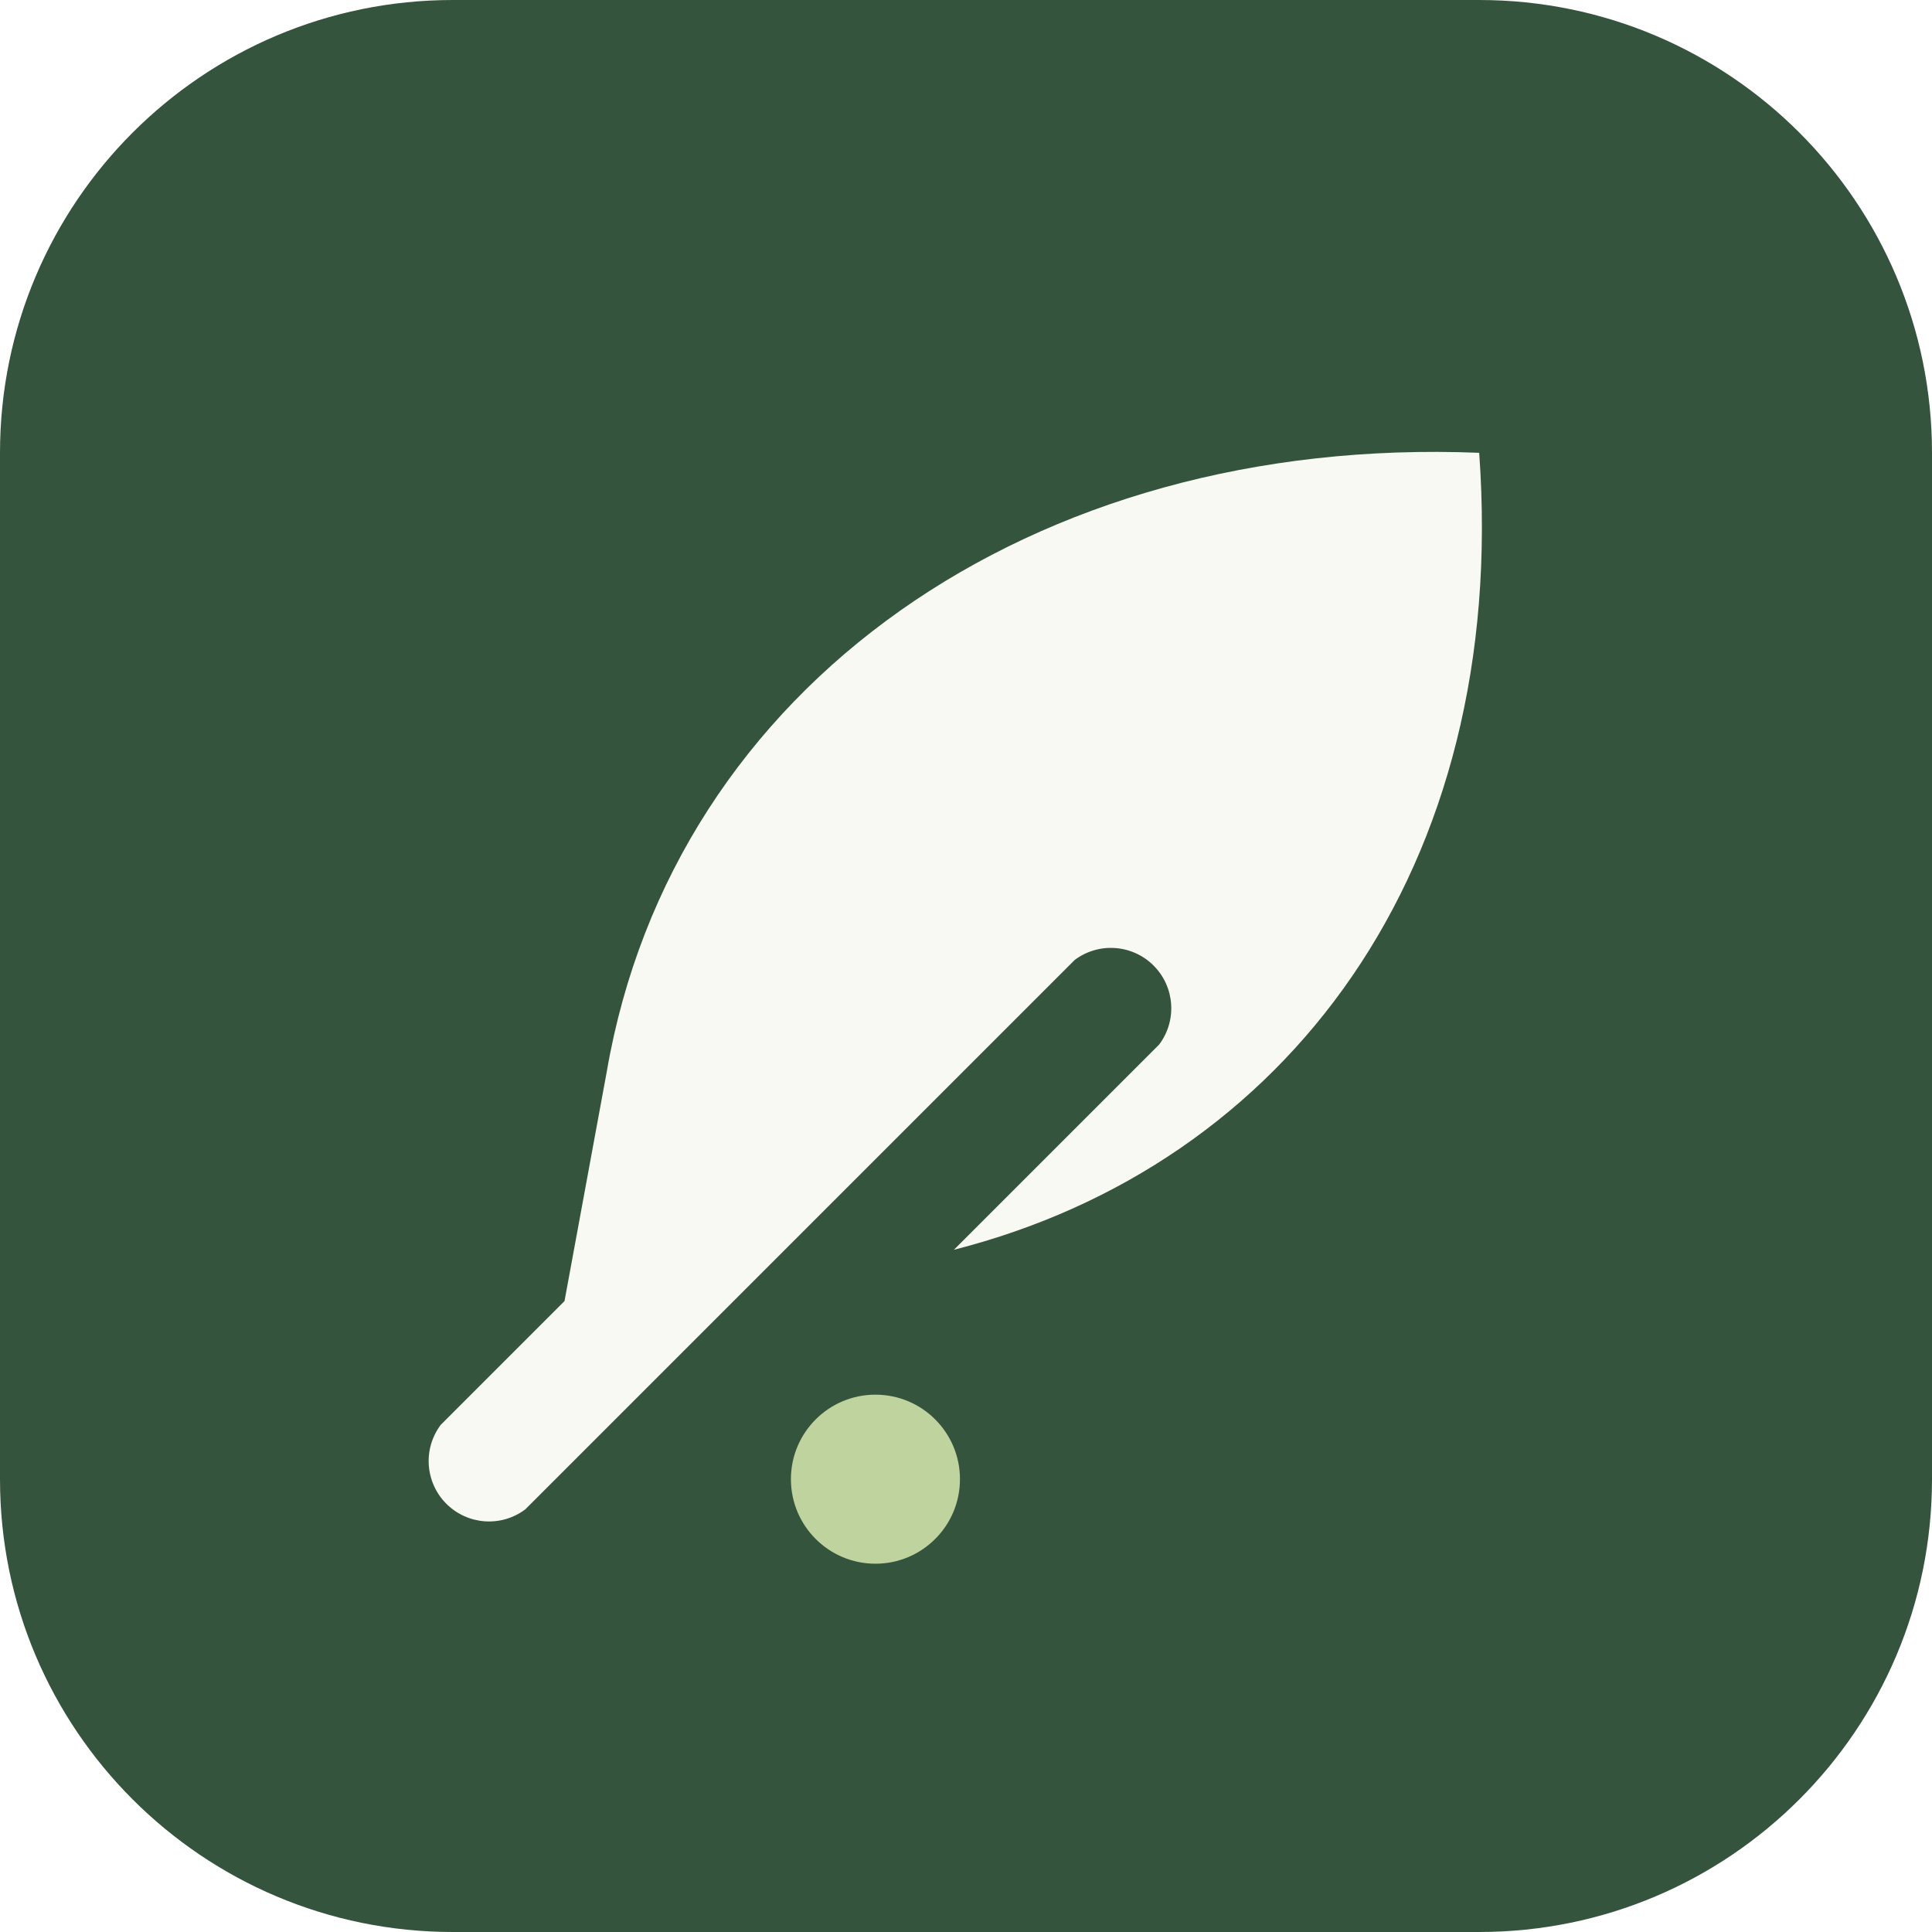
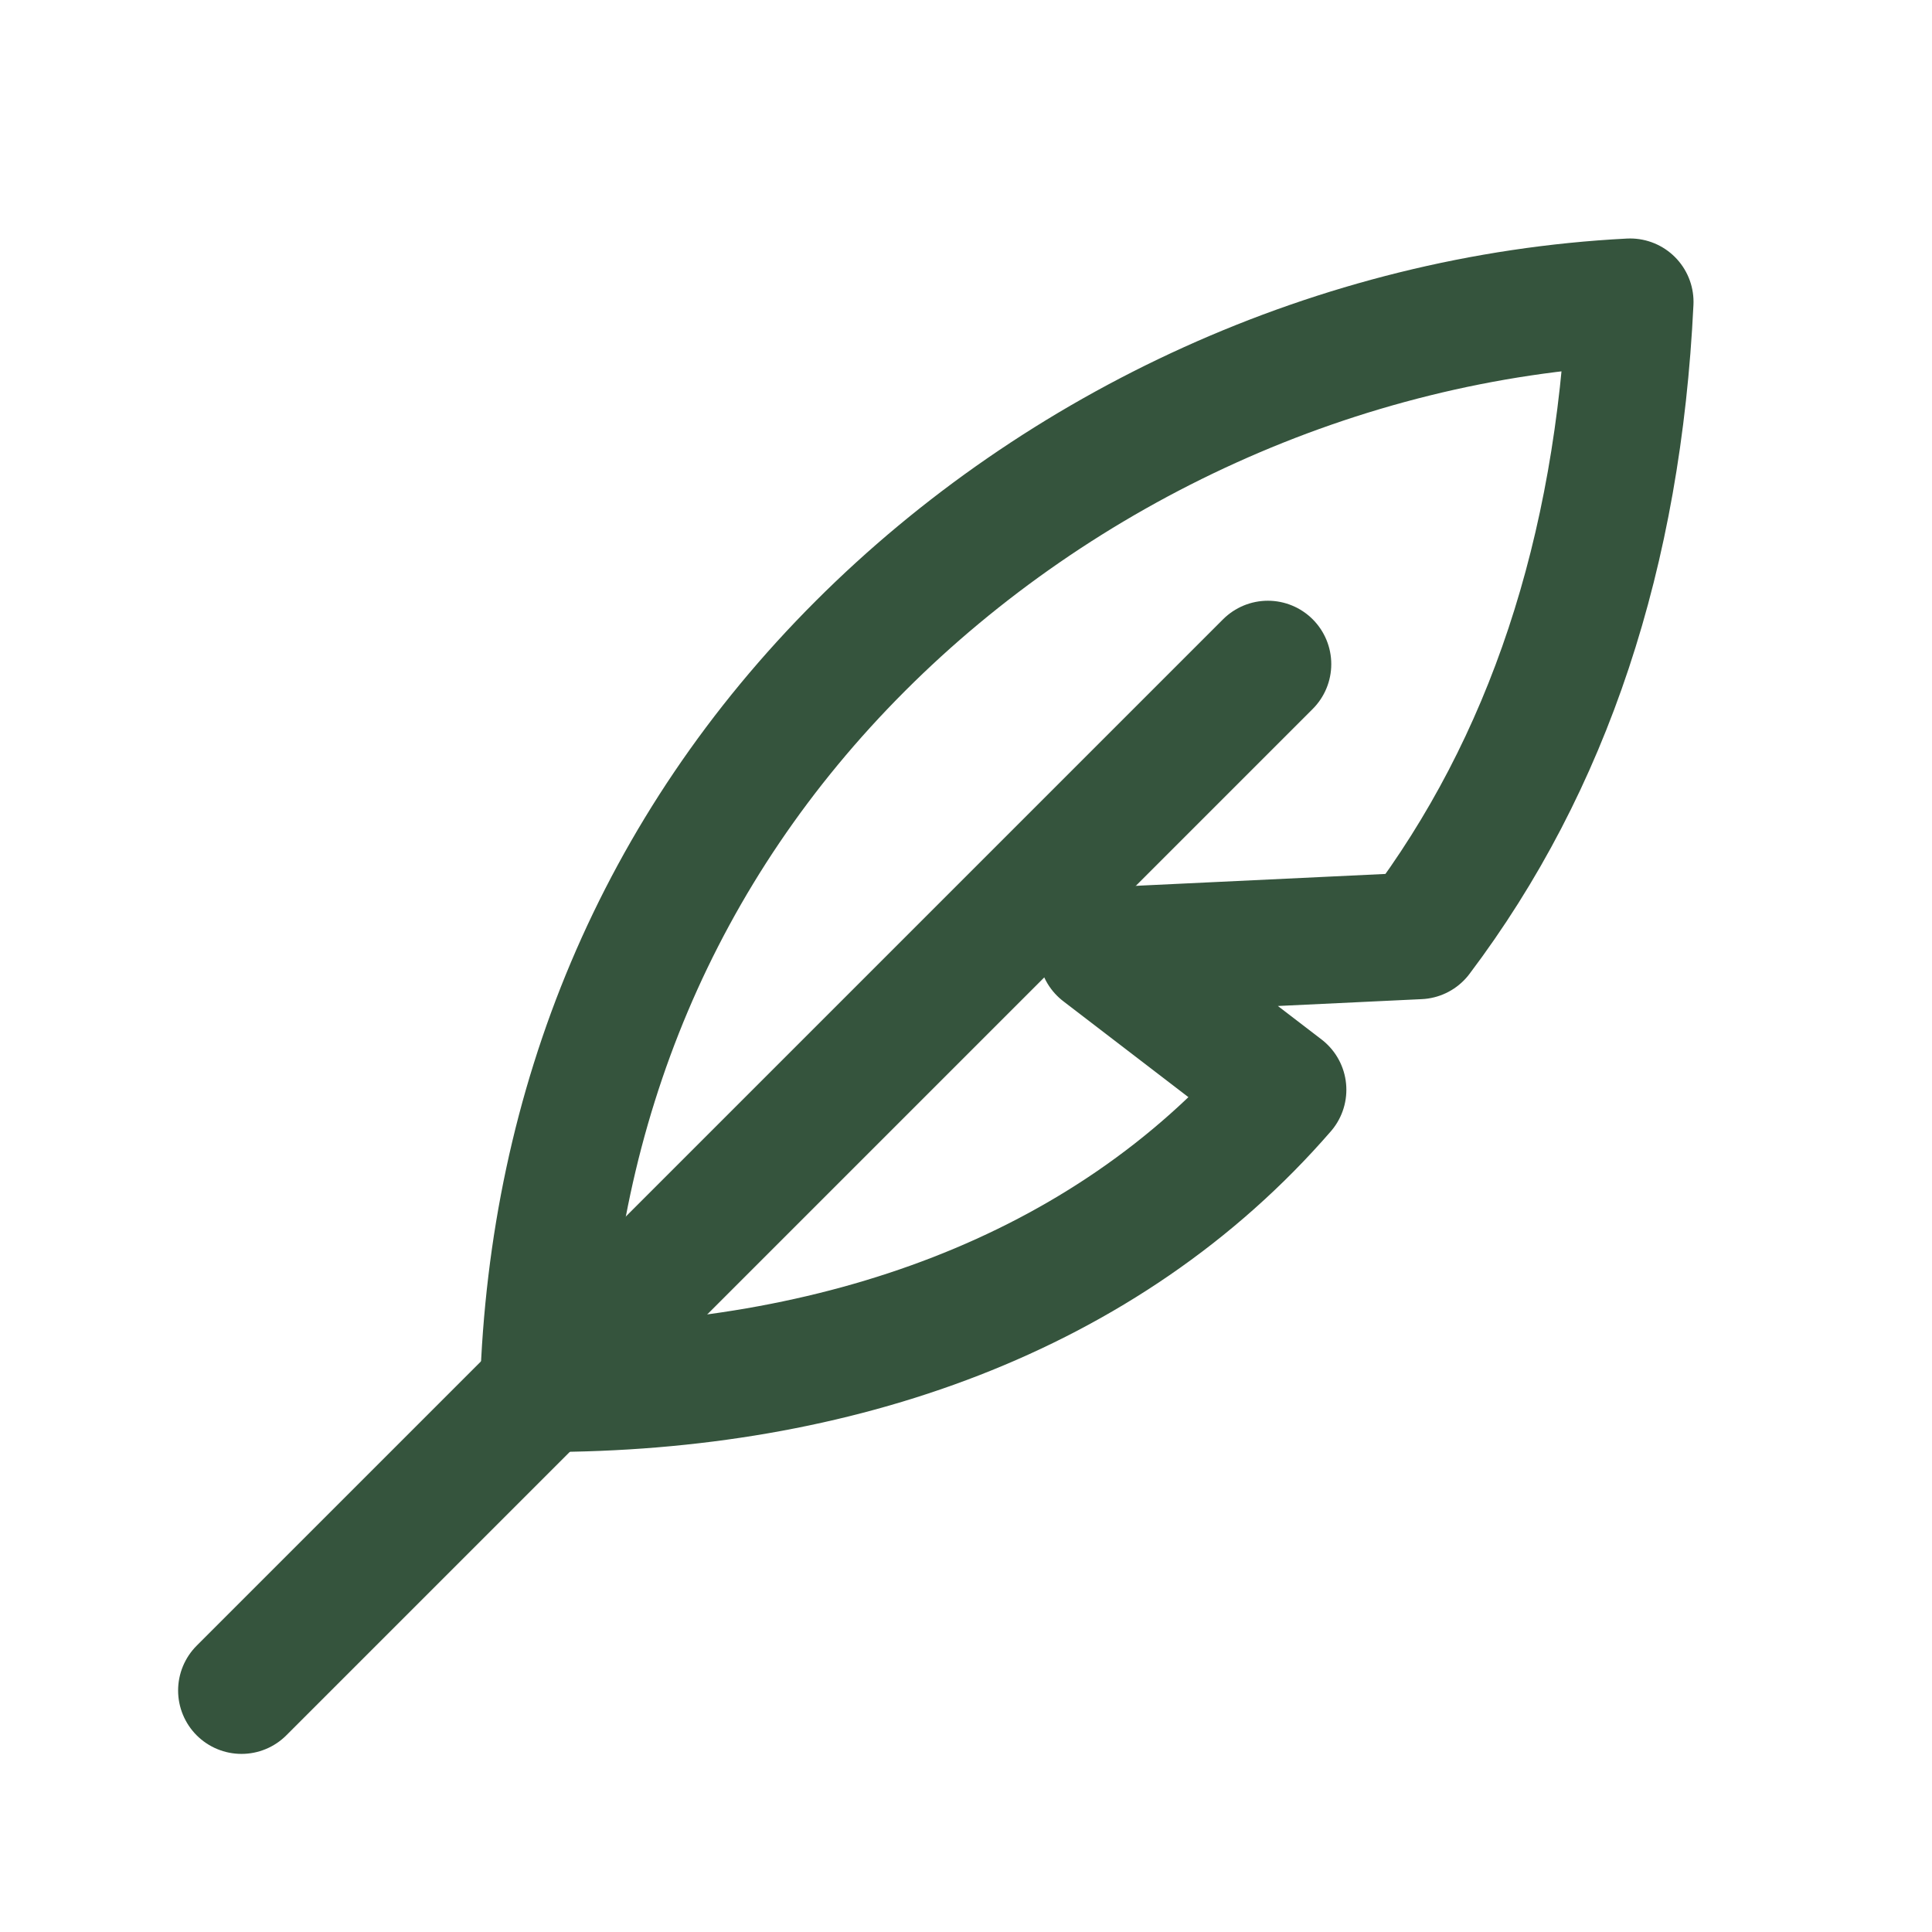
- <svg xmlns="http://www.w3.org/2000/svg" viewBox="0 0 64 64">
-   <rect width="64" height="64" rx="15" fill="#35543d" />
-   <path fill="#f8f9f2" d="M49 15c-14.8-.6-26.7 7.7-28.9 20.5l-1.4 7.6-4.1 4.1a2 2 0 0 0 2.8 2.8l18.2-18.2a2 2 0 0 1 2.8 2.8l-6.8 6.8C42.6 38.6 50 28.8 49 15Z" />
-   <circle cx="29" cy="49" r="2.8" fill="#bed39d" />
+ <svg xmlns="http://www.w3.org/2000/svg" viewBox="0 0 64 64" fill="none" stroke="#35543d" stroke-width="4.2" stroke-linecap="round" stroke-linejoin="round">
+   <path d="M18 46c.3-9.4 3.8-17.9 10.5-24.6C35.1 14.8 44.3 10.5 54 10c-.4 8.3-2.7 15.3-7 21l-10.5.5 6 4.6C36.6 42.9 27.7 46 18 46Z" />
+   <path d="m8 56 34-34" />
</svg>
